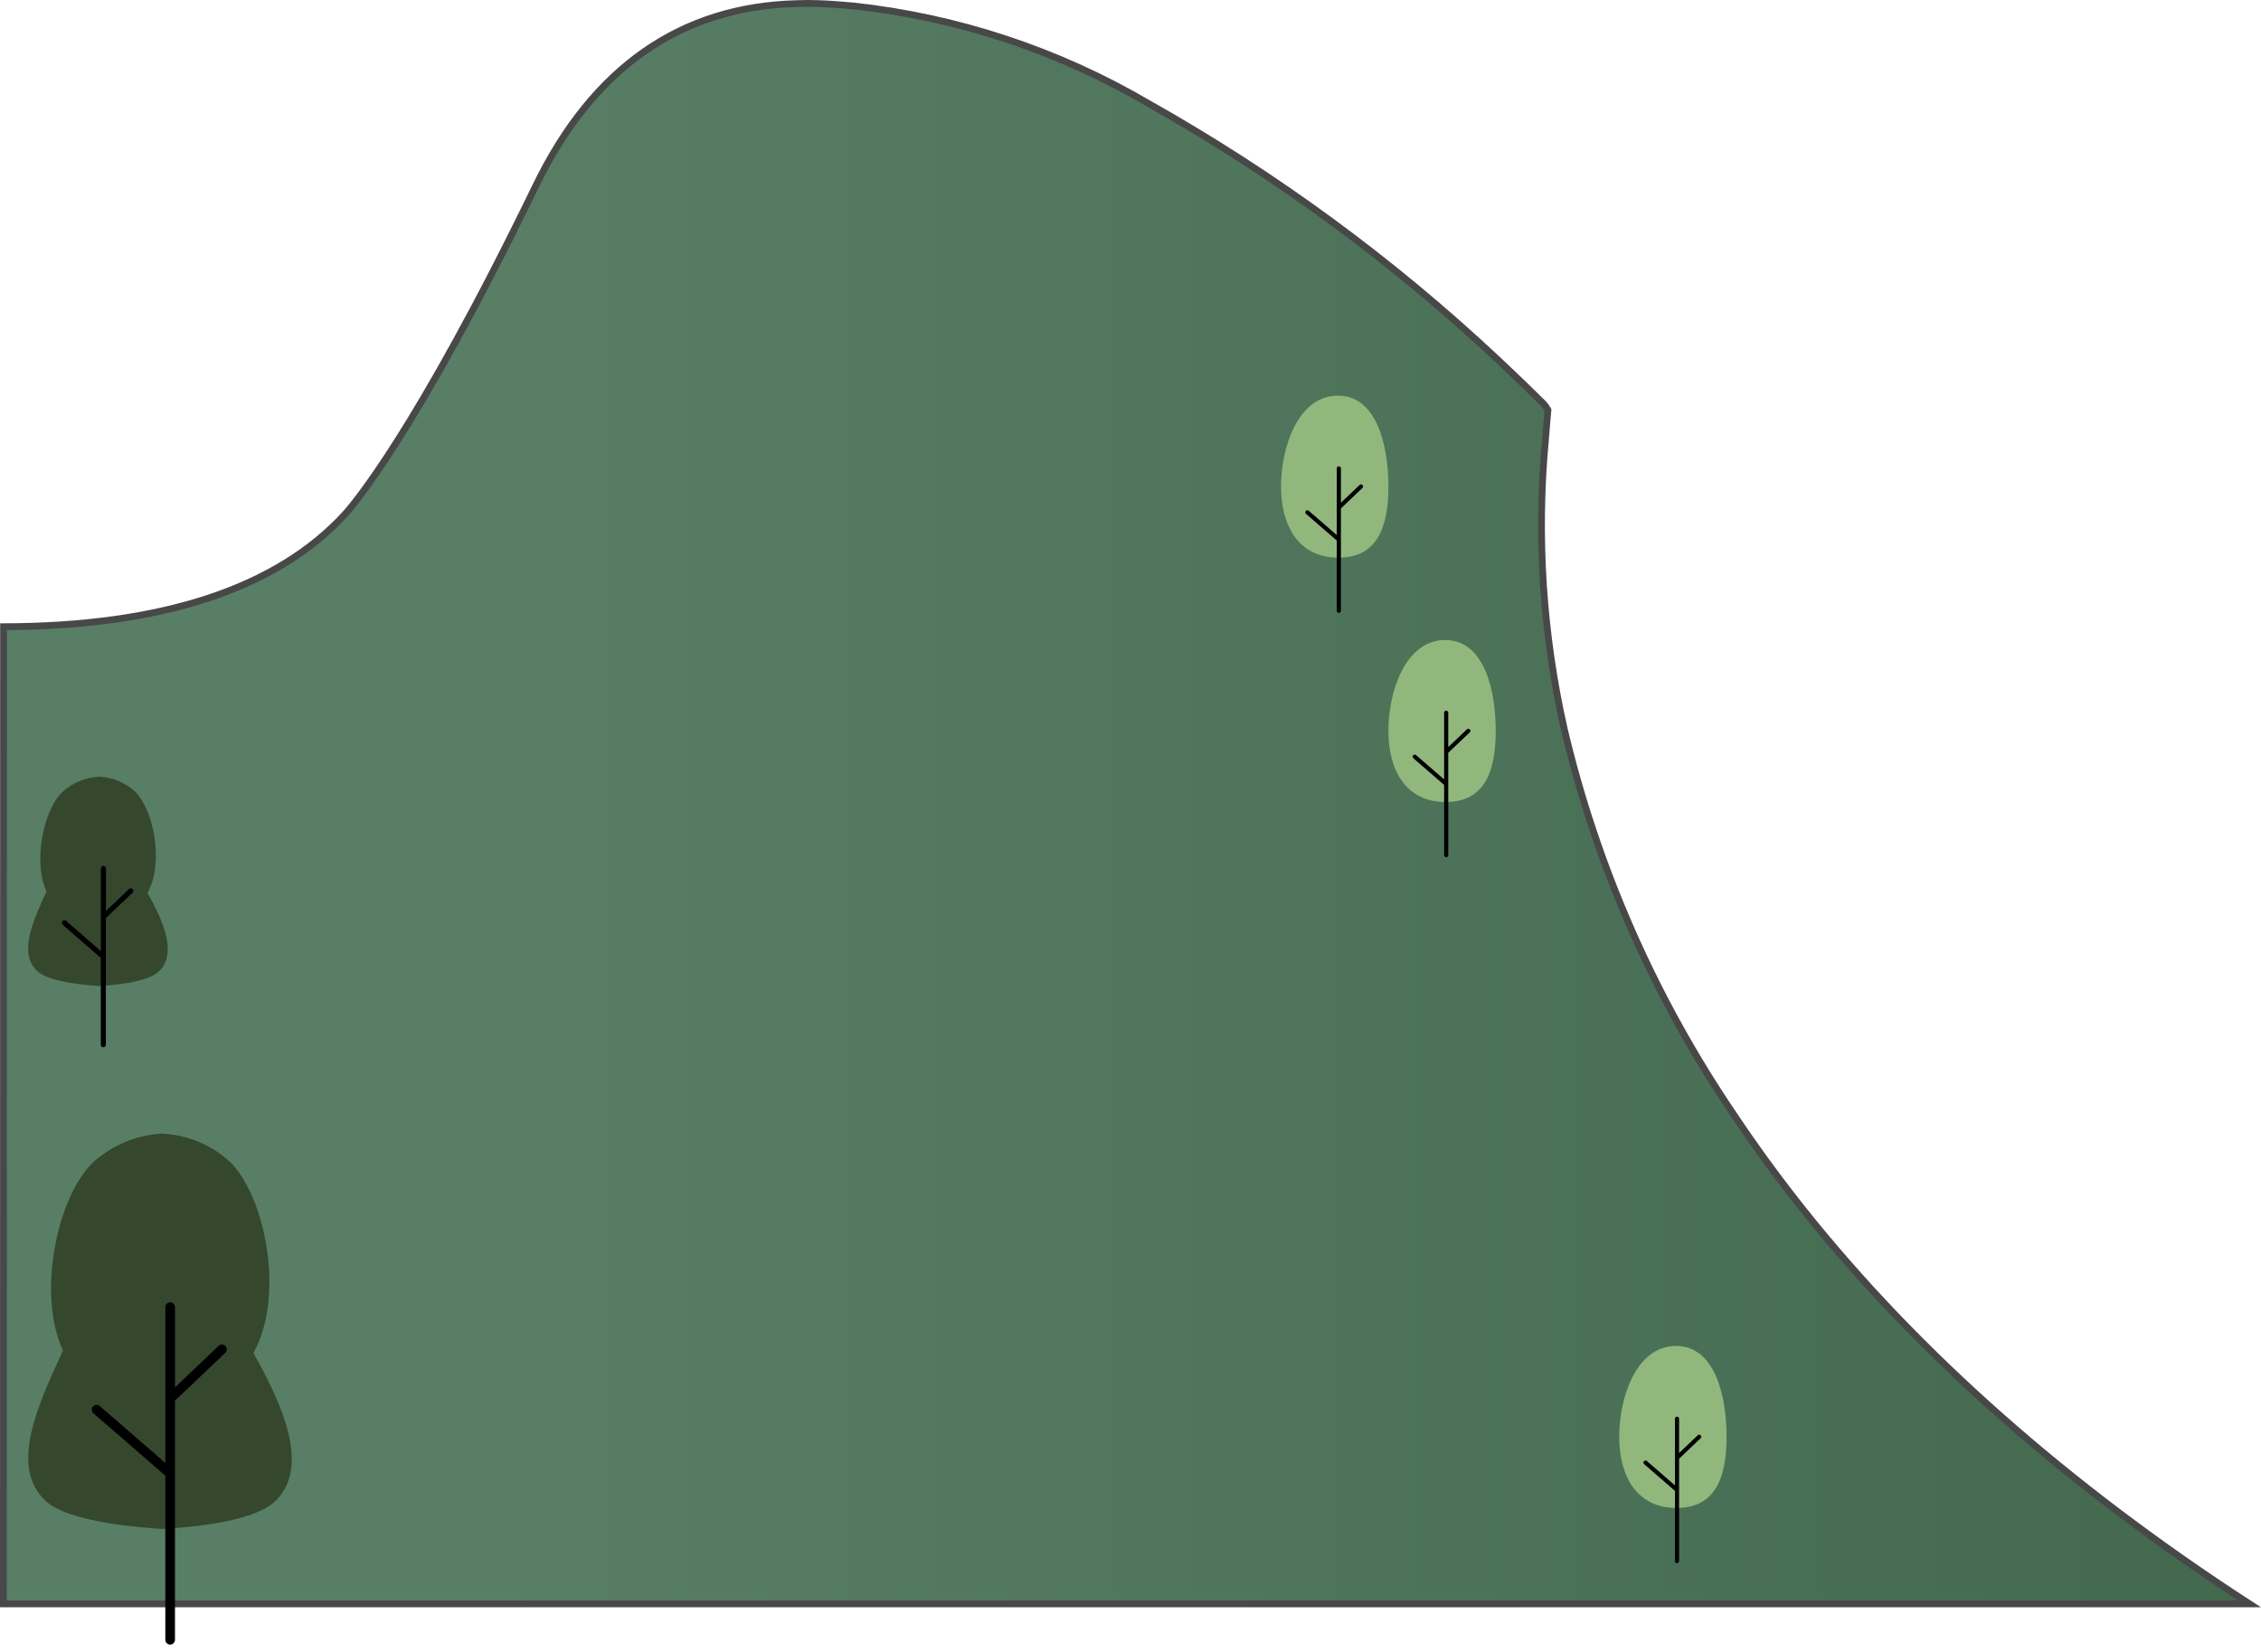
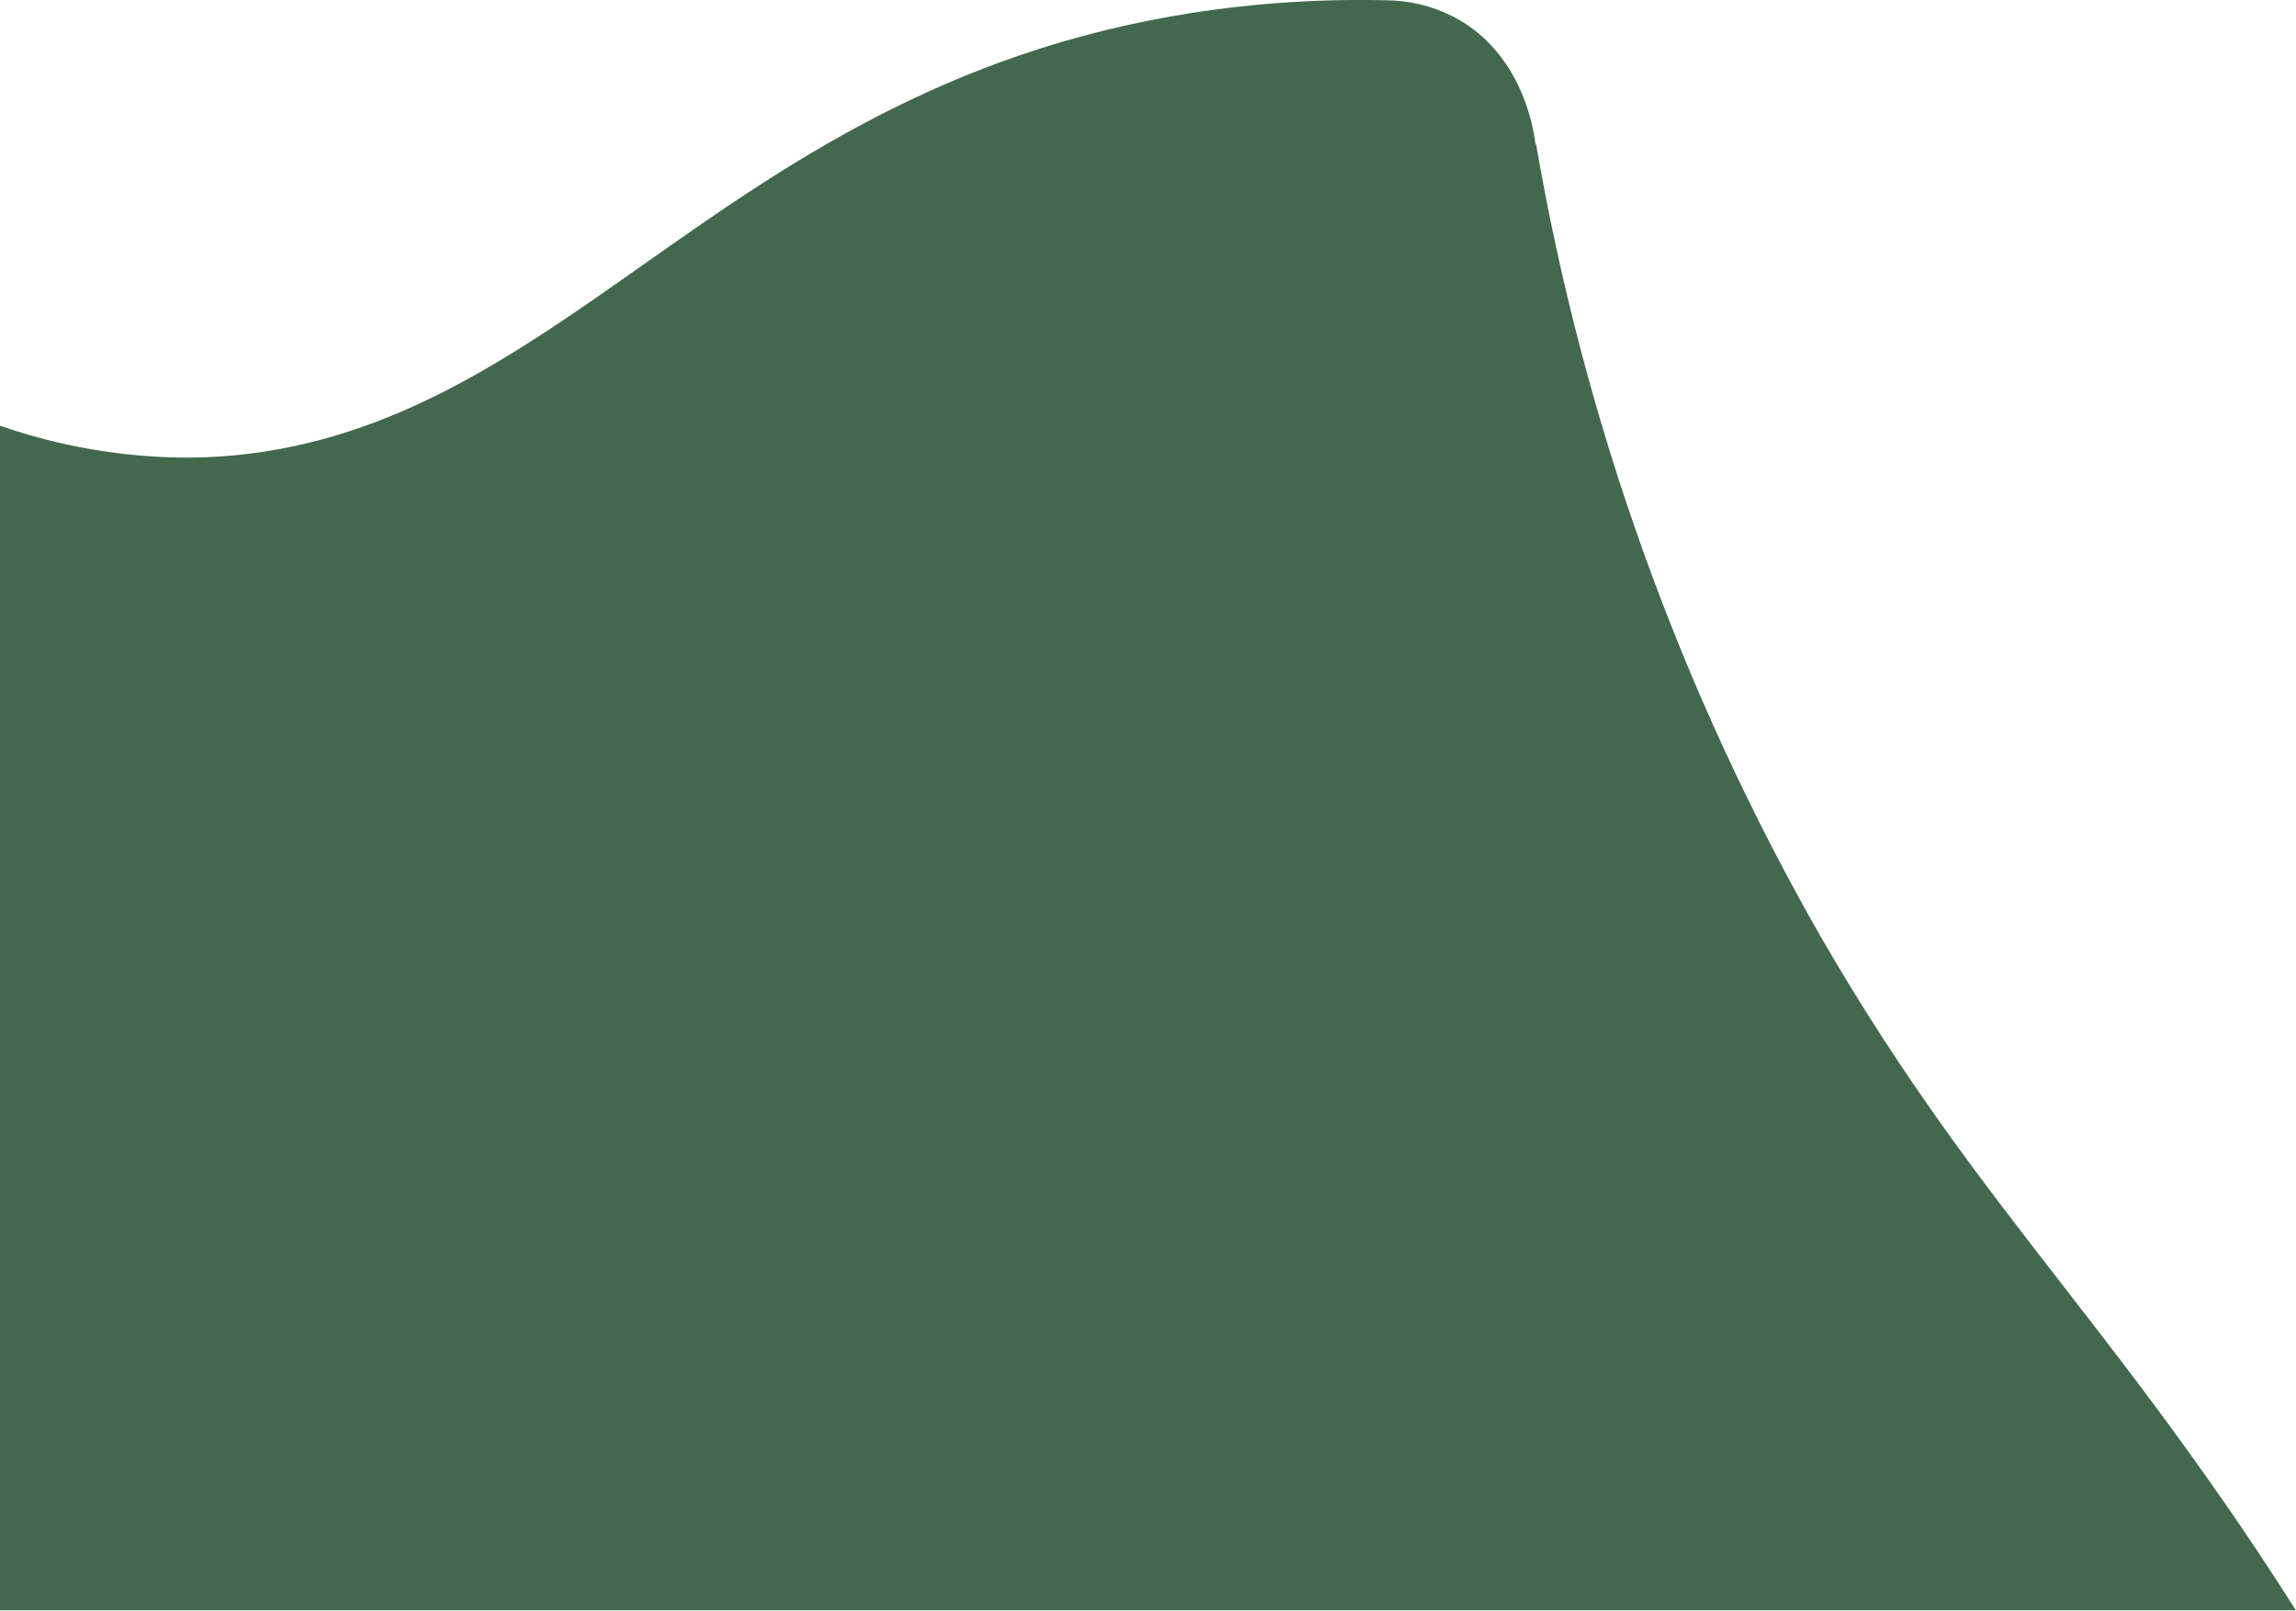
- <svg xmlns="http://www.w3.org/2000/svg" width="166.515" height="121.645" viewBox="0 0 166.515 121.645">
+ <svg xmlns="http://www.w3.org/2000/svg" width="194.133" height="136.143" viewBox="0 0 194.133 136.143">
  <defs>
-     <style>.a{stroke:#3d3d3d;stroke-miterlimit:10;stroke-width:0.5px;opacity:0.94;fill:url(#a);}.b{fill:#35472d;}.b,.c,.d{stroke:rgba(0,0,0,0);}.d{fill:#91b77d;}</style>
-     <linearGradient id="a" y1="0.5" x2="1" y2="0.5" gradientUnits="objectBoundingBox">
-       <stop offset="0.219" stop-color="#4e765c" />
+     <linearGradient id="linear-gradient" y1="0.5" x2="1" y2="0.5" gradientUnits="objectBoundingBox">
+       <stop offset="0" stop-color="#366043" />
      <stop offset="1" stop-color="#366043" />
    </linearGradient>
  </defs>
-   <g transform="translate(-1790.75 1166.145)">
-     <path class="a" d="M1955.42-1048H1790c0-1.75.01-29.52.01-67.98v-4c11.66-.02,20.13-2.81,25.16-8.3.5-.55,5.2-5.95,14.03-24.16,4.22-8.71,10.69-13.23,19.26-13.44.53-.02,1.07-.02,1.61,0,.84.03,1.67.1,2.5.17a54.6,54.6,0,0,1,21.76,7.19,132.621,132.621,0,0,1,25.78,18.92q1.665,1.56,3.3,3.18a2.155,2.155,0,0,1,.34.47c-.07.74-.12,1.46-.18,2.17a68.13,68.13,0,0,0,1.38,21.33,85.677,85.677,0,0,0,12.56,28.52q2.34,3.5,5.03,6.88C1930.96-1066.48,1941.99-1056.71,1955.42-1048Z" transform="translate(1)" />
-     <g transform="translate(-19 10.3)">
-       <path class="b" d="M1821.66-1063.822h0c.952-.055,6.635-.327,8.4-2.08,2.5-2.489.569-6.955-1.648-10.881h0c2.343-4.162.885-11.514-1.725-14.077a7.924,7.924,0,0,0-5.022-2.08h0a8.277,8.277,0,0,0-5.022,2.08c-2.687,2.522-4.188,9.718-2.257,13.9h0c-1.888,4.105-3.943,8.563-1.294,11.059C1814.866-1064.227,1820.622-1063.9,1821.66-1063.822Z" />
-       <path class="c" d="M1816.6-1072.836a.355.355,0,0,1,.5-.036l4.827,4.188v-11.473a.355.355,0,0,1,.355-.355.355.355,0,0,1,.356.355v5.906l3.217-3.056a.355.355,0,0,1,.5.013.355.355,0,0,1-.013.5l-3.706,3.521v17.616a.355.355,0,0,1-.356.355.355.355,0,0,1-.355-.355v-12.089l-5.292-4.592A.354.354,0,0,1,1816.6-1072.836Z" />
-     </g>
-     <g transform="translate(-23 14)">
-       <path class="b" d="M1821.035-1107.515h0c.5-.028,3.515-.173,4.447-1.1,1.324-1.318.3-3.684-.873-5.764h0c1.242-2.2.469-6.1-.914-7.457a4.2,4.2,0,0,0-2.66-1.1h0a4.387,4.387,0,0,0-2.66,1.1c-1.424,1.336-2.219,5.148-1.2,7.363h0c-1,2.175-2.089,4.536-.685,5.858C1817.436-1107.729,1820.485-1107.556,1821.035-1107.515Z" />
-       <path class="c" d="M1818.354-1112.29a.188.188,0,0,1,.265-.019l2.557,2.219v-6.078a.188.188,0,0,1,.188-.188.188.188,0,0,1,.188.188v3.129l1.7-1.619a.187.187,0,0,1,.266.007.189.189,0,0,1-.007.266l-1.964,1.865v9.332a.188.188,0,0,1-.188.188.188.188,0,0,1-.188-.188v-6.4l-2.8-2.433A.187.187,0,0,1,1818.354-1112.29Z" />
-     </g>
-     <path class="d" d="M1910-1060.311c0,2.917,1.3,5.244,4.219,5.244s3.686-2.327,3.686-5.244-.807-6.689-3.724-6.689S1910-1063.229,1910-1060.311Z" />
-     <path class="c" d="M1911.823-1058.507a.152.152,0,0,1,.215-.016l2.067,1.793v-4.911a.152.152,0,0,1,.152-.152.153.153,0,0,1,.152.152v2.528l1.377-1.308a.152.152,0,0,1,.215.005.152.152,0,0,1-.006.215l-1.586,1.507v7.542a.153.153,0,0,1-.152.152.152.152,0,0,1-.152-.152v-5.175l-2.266-1.966A.151.151,0,0,1,1911.823-1058.507Z" />
-     <g transform="translate(-0.905)">
-       <path class="d" d="M1886-1130.311c0,2.917,1.3,5.244,4.219,5.244s3.686-2.327,3.686-5.244-.807-6.689-3.724-6.689S1886-1133.229,1886-1130.311Z" />
-       <path class="c" d="M1887.823-1128.507a.152.152,0,0,1,.215-.016l2.067,1.793v-4.911a.152.152,0,0,1,.152-.152.153.153,0,0,1,.152.152v2.528l1.377-1.308a.152.152,0,0,1,.215.005.152.152,0,0,1-.006.215l-1.586,1.507v7.542a.153.153,0,0,1-.152.152.152.152,0,0,1-.152-.152v-5.175l-2.266-1.966A.151.151,0,0,1,1887.823-1128.507Z" />
-     </g>
-     <path class="d" d="M1893-1112.311c0,2.917,1.3,5.244,4.219,5.244s3.686-2.327,3.686-5.244-.807-6.689-3.724-6.689S1893-1115.229,1893-1112.311Z" />
-     <path class="c" d="M1894.823-1110.507a.152.152,0,0,1,.215-.016l2.067,1.793v-4.911a.152.152,0,0,1,.152-.152.153.153,0,0,1,.152.152v2.528l1.377-1.308a.152.152,0,0,1,.215.005.152.152,0,0,1-.006.215l-1.586,1.507v7.542a.153.153,0,0,1-.152.152.152.152,0,0,1-.152-.152v-5.175l-2.266-1.966A.151.151,0,0,1,1894.823-1110.507Z" />
-   </g>
+   <path id="Caminho_13906" data-name="Caminho 13906" d="M0,758V657.847a48.731,48.731,0,0,0,15.7,2.7q2.157,0,4.292-.211c13.42-1.321,23.635-8.517,34.45-16.136,11.95-8.418,25.494-17.958,46.174-21.224a92.6,92.6,0,0,1,17.183-1.079h0a12.54,12.54,0,0,1,5.713,1.717c5.416,3.235,6.227,9.584,6.328,10.492l.044-.063a205.052,205.052,0,0,0,24.119,67.1c7.019,12.118,13.456,20.412,20.27,29.192,4.482,5.775,9.116,11.745,14.335,19.31,1.315,1.906,3.2,4.711,5.521,8.353Z" transform="translate(-0.004 -621.857)" opacity="0.94" fill="url(#linear-gradient)" style="mix-blend-mode: normal;isolation: isolate" />
</svg>
